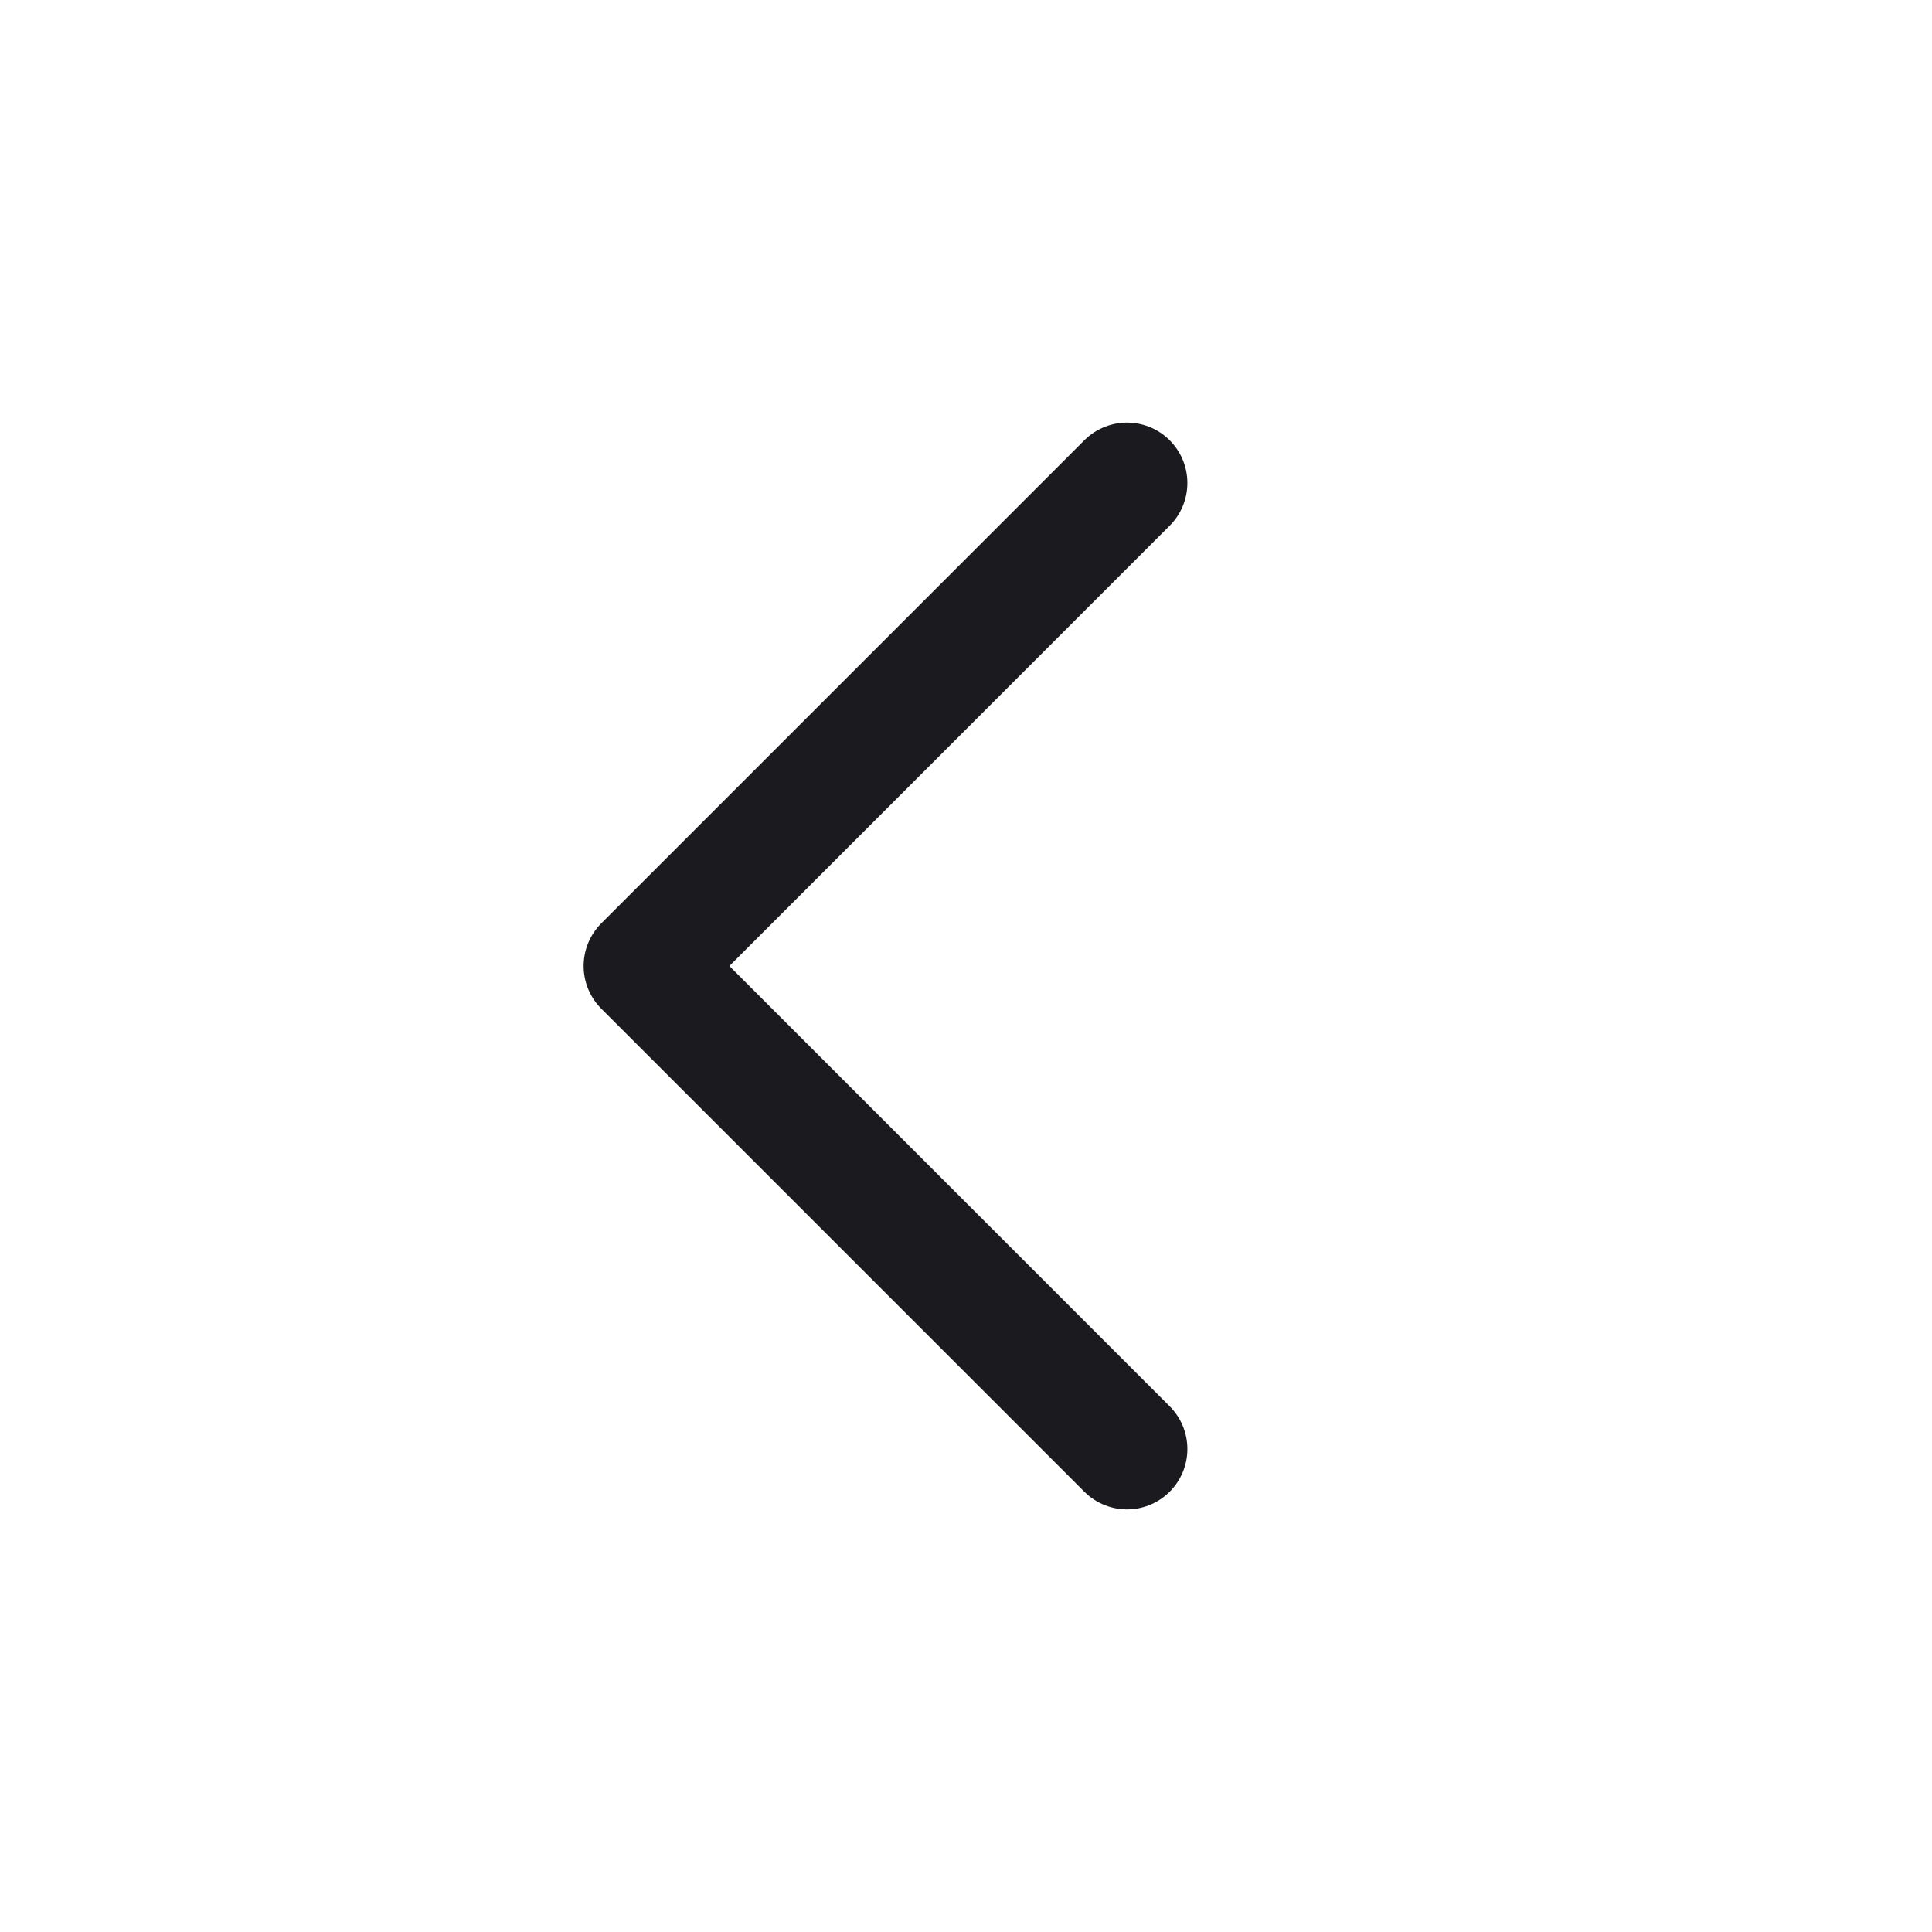
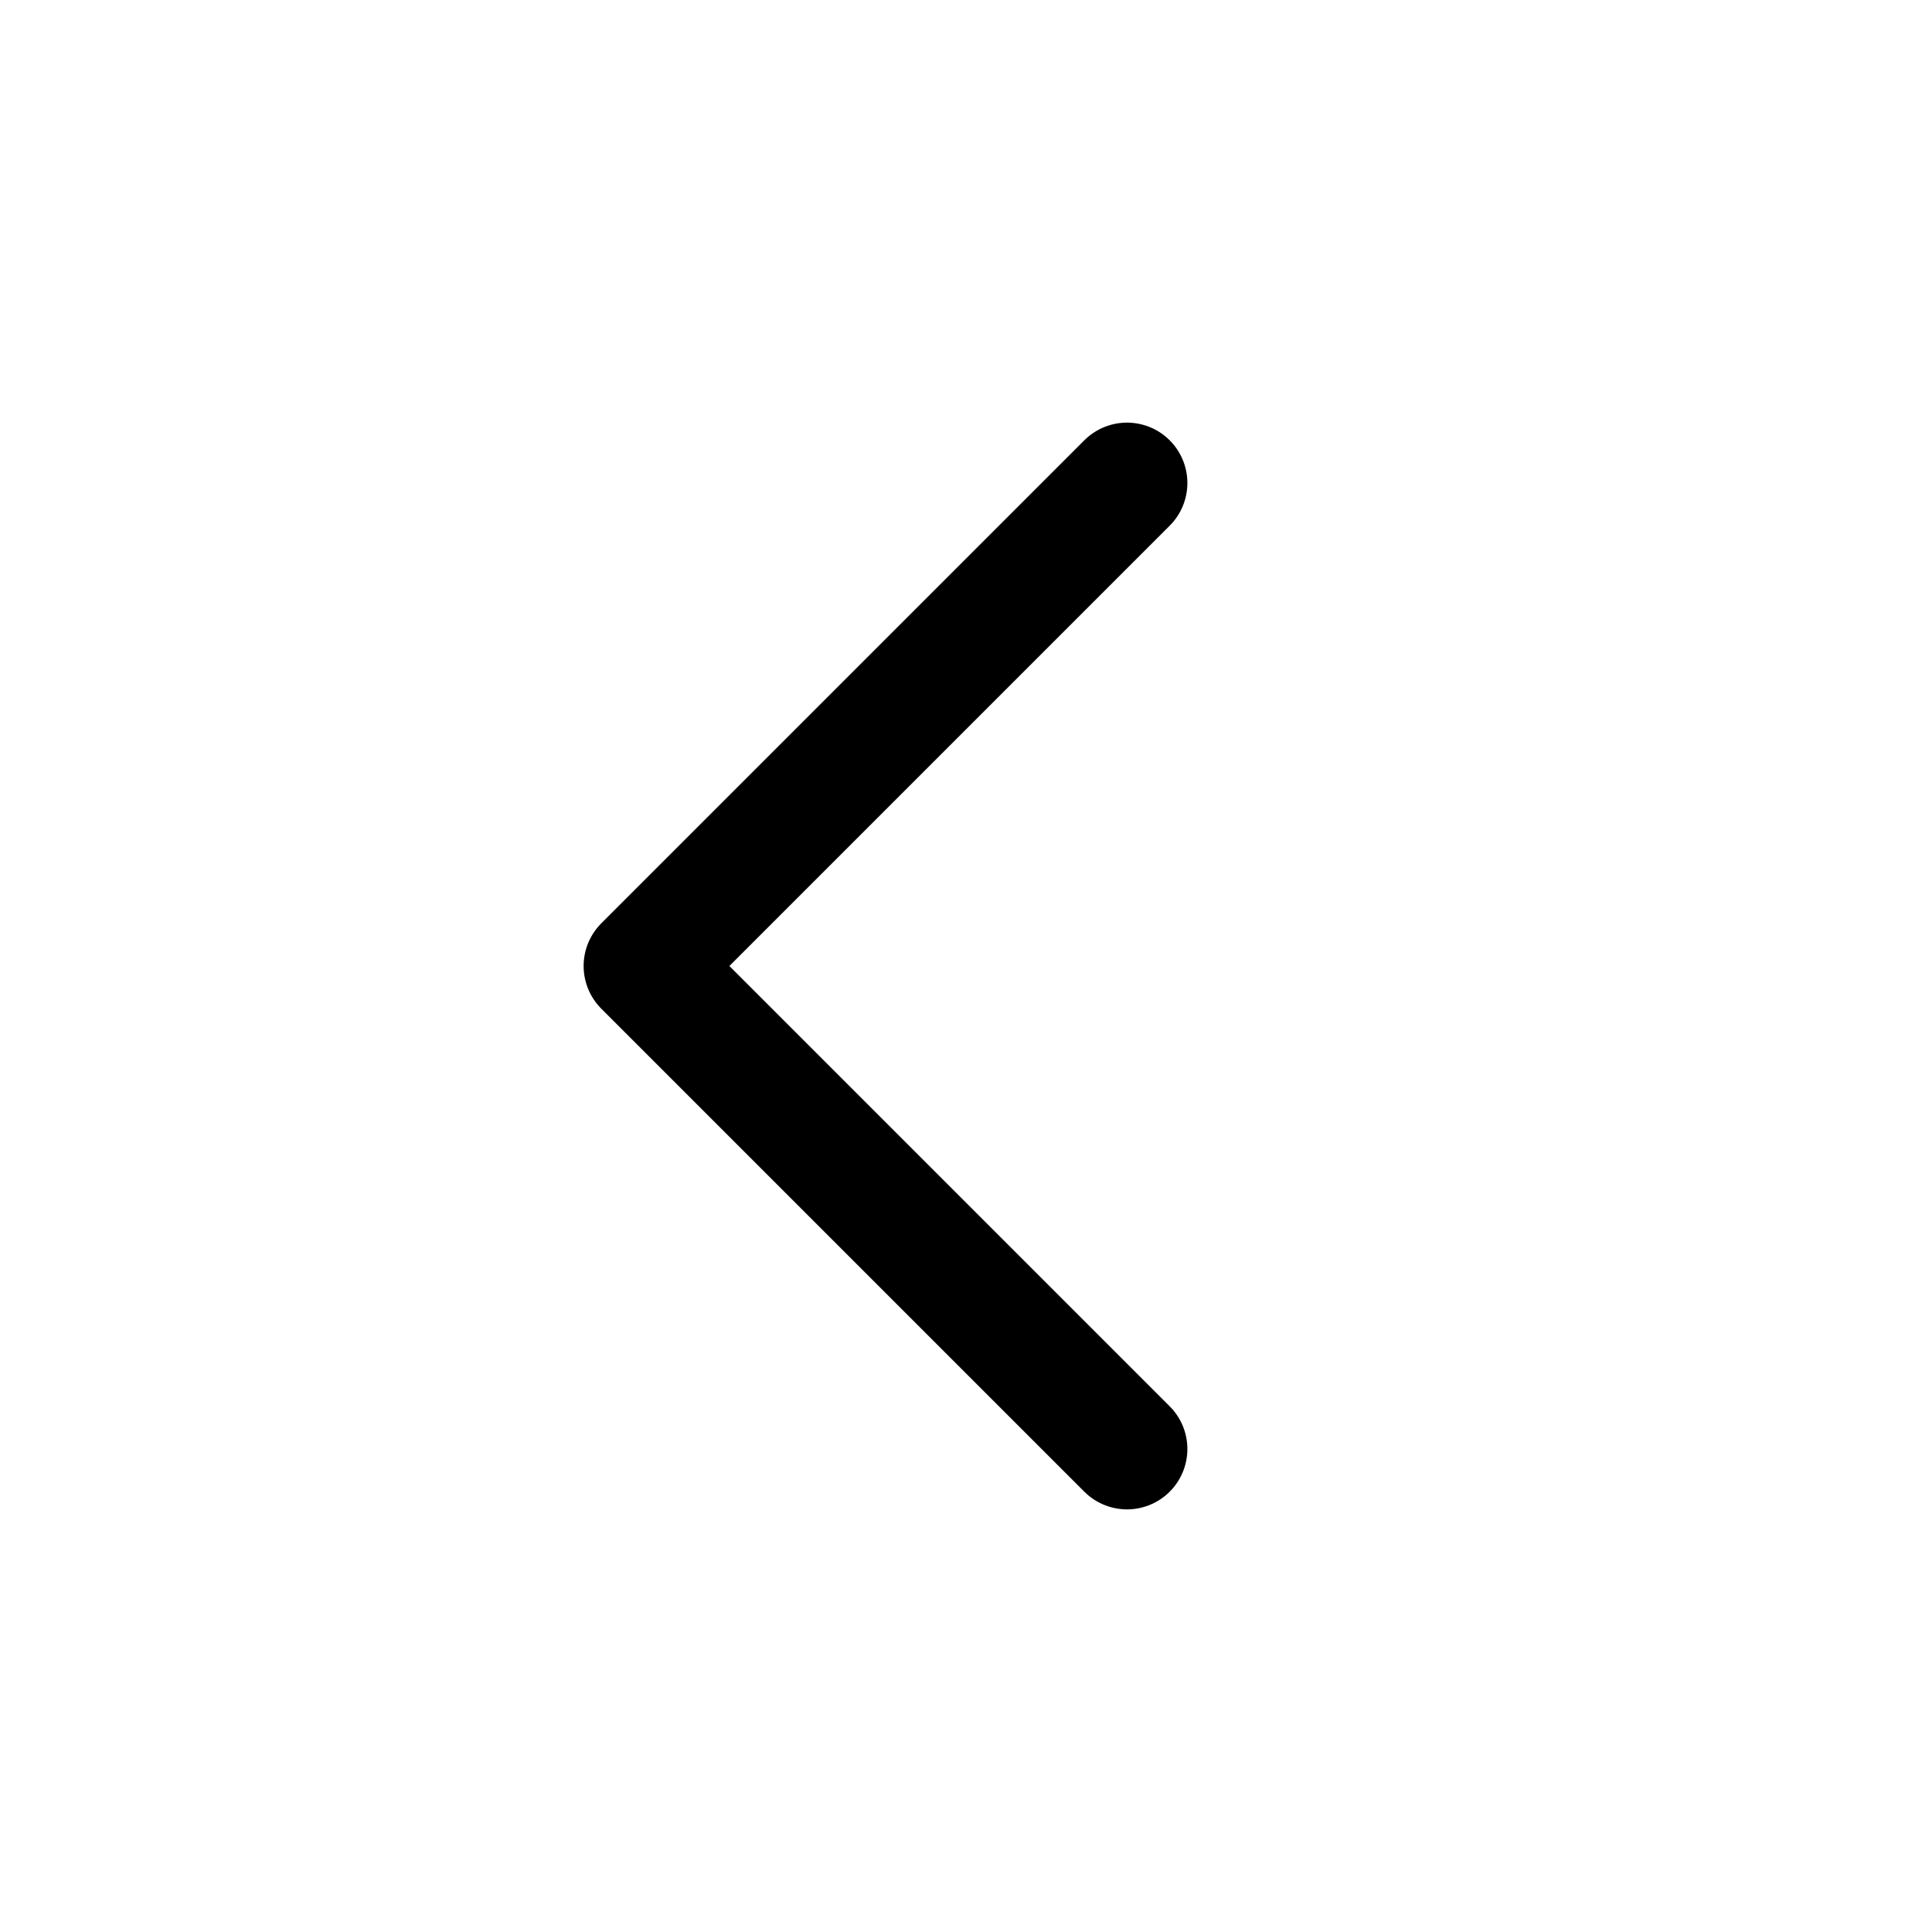
<svg xmlns="http://www.w3.org/2000/svg" width="24" height="24" viewBox="0 0 24 24" fill="none">
-   <path d="M14 18L8 12L14 6" stroke="#1B1A1E" stroke-width="1.5" stroke-linecap="round" stroke-linejoin="round" />
+   <path d="M14 18L8 12L14 6" stroke="currentColor" stroke-width="1.5" stroke-linecap="round" stroke-linejoin="round" />
</svg>
